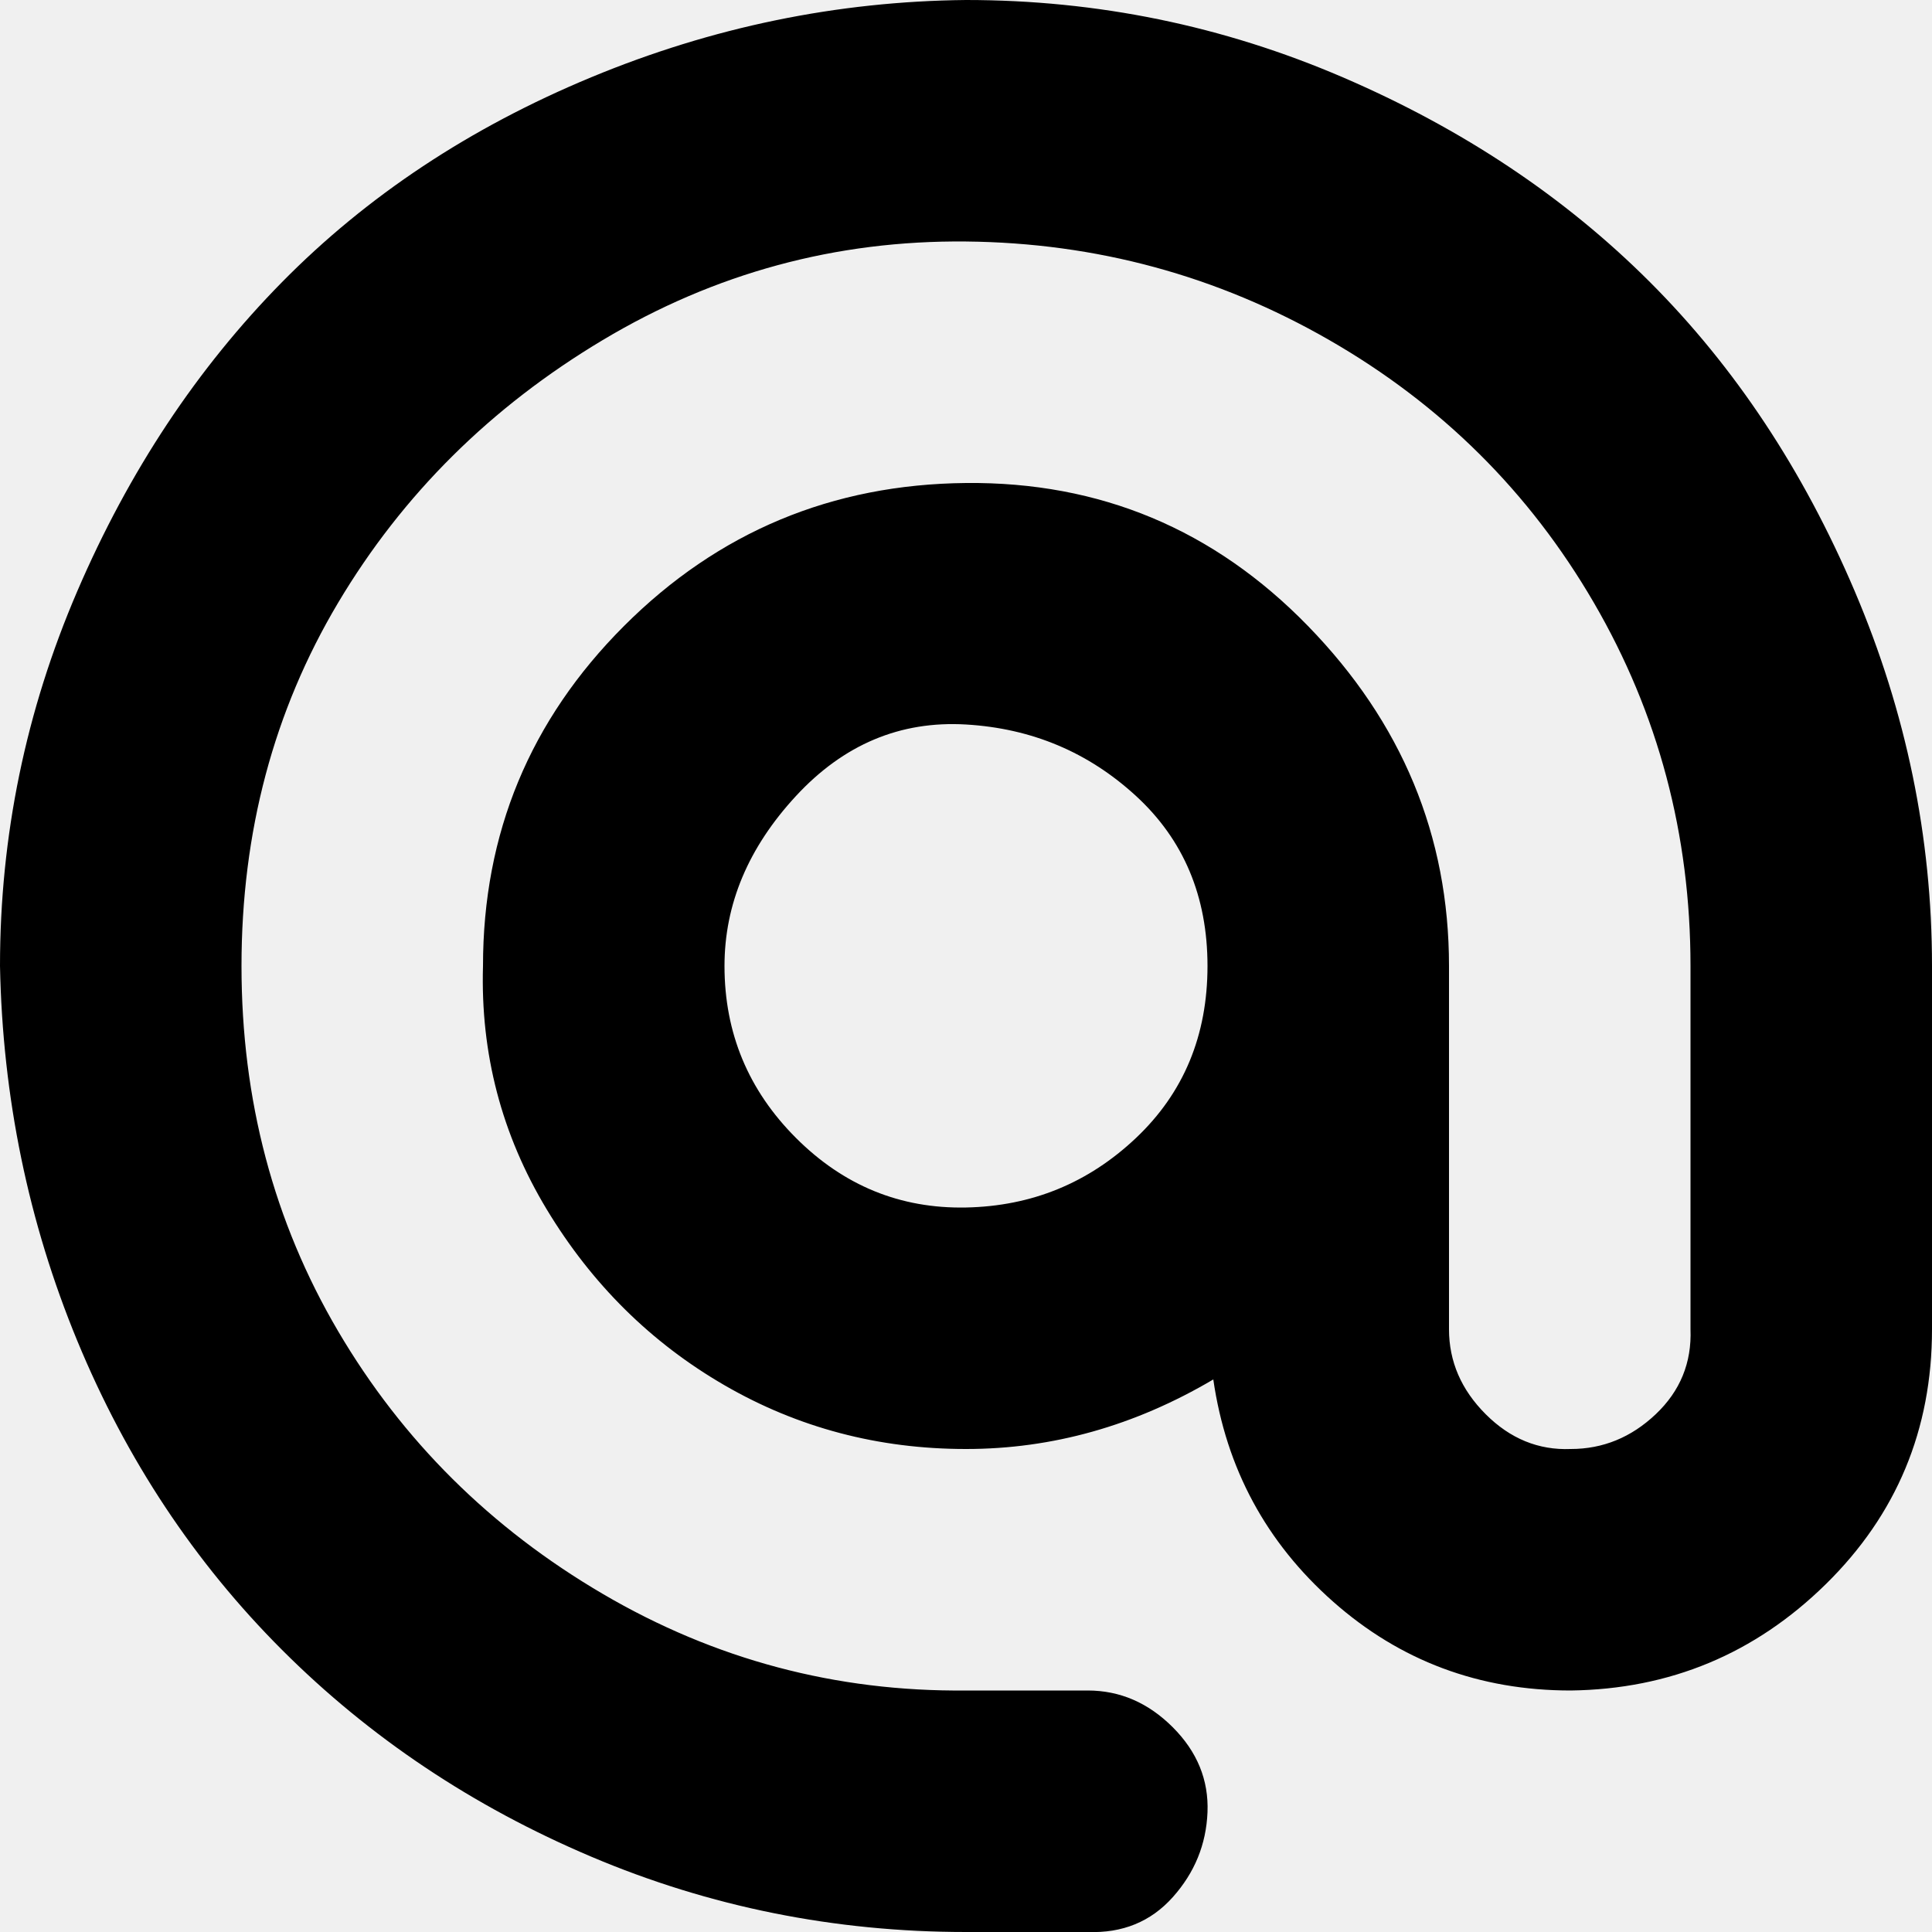
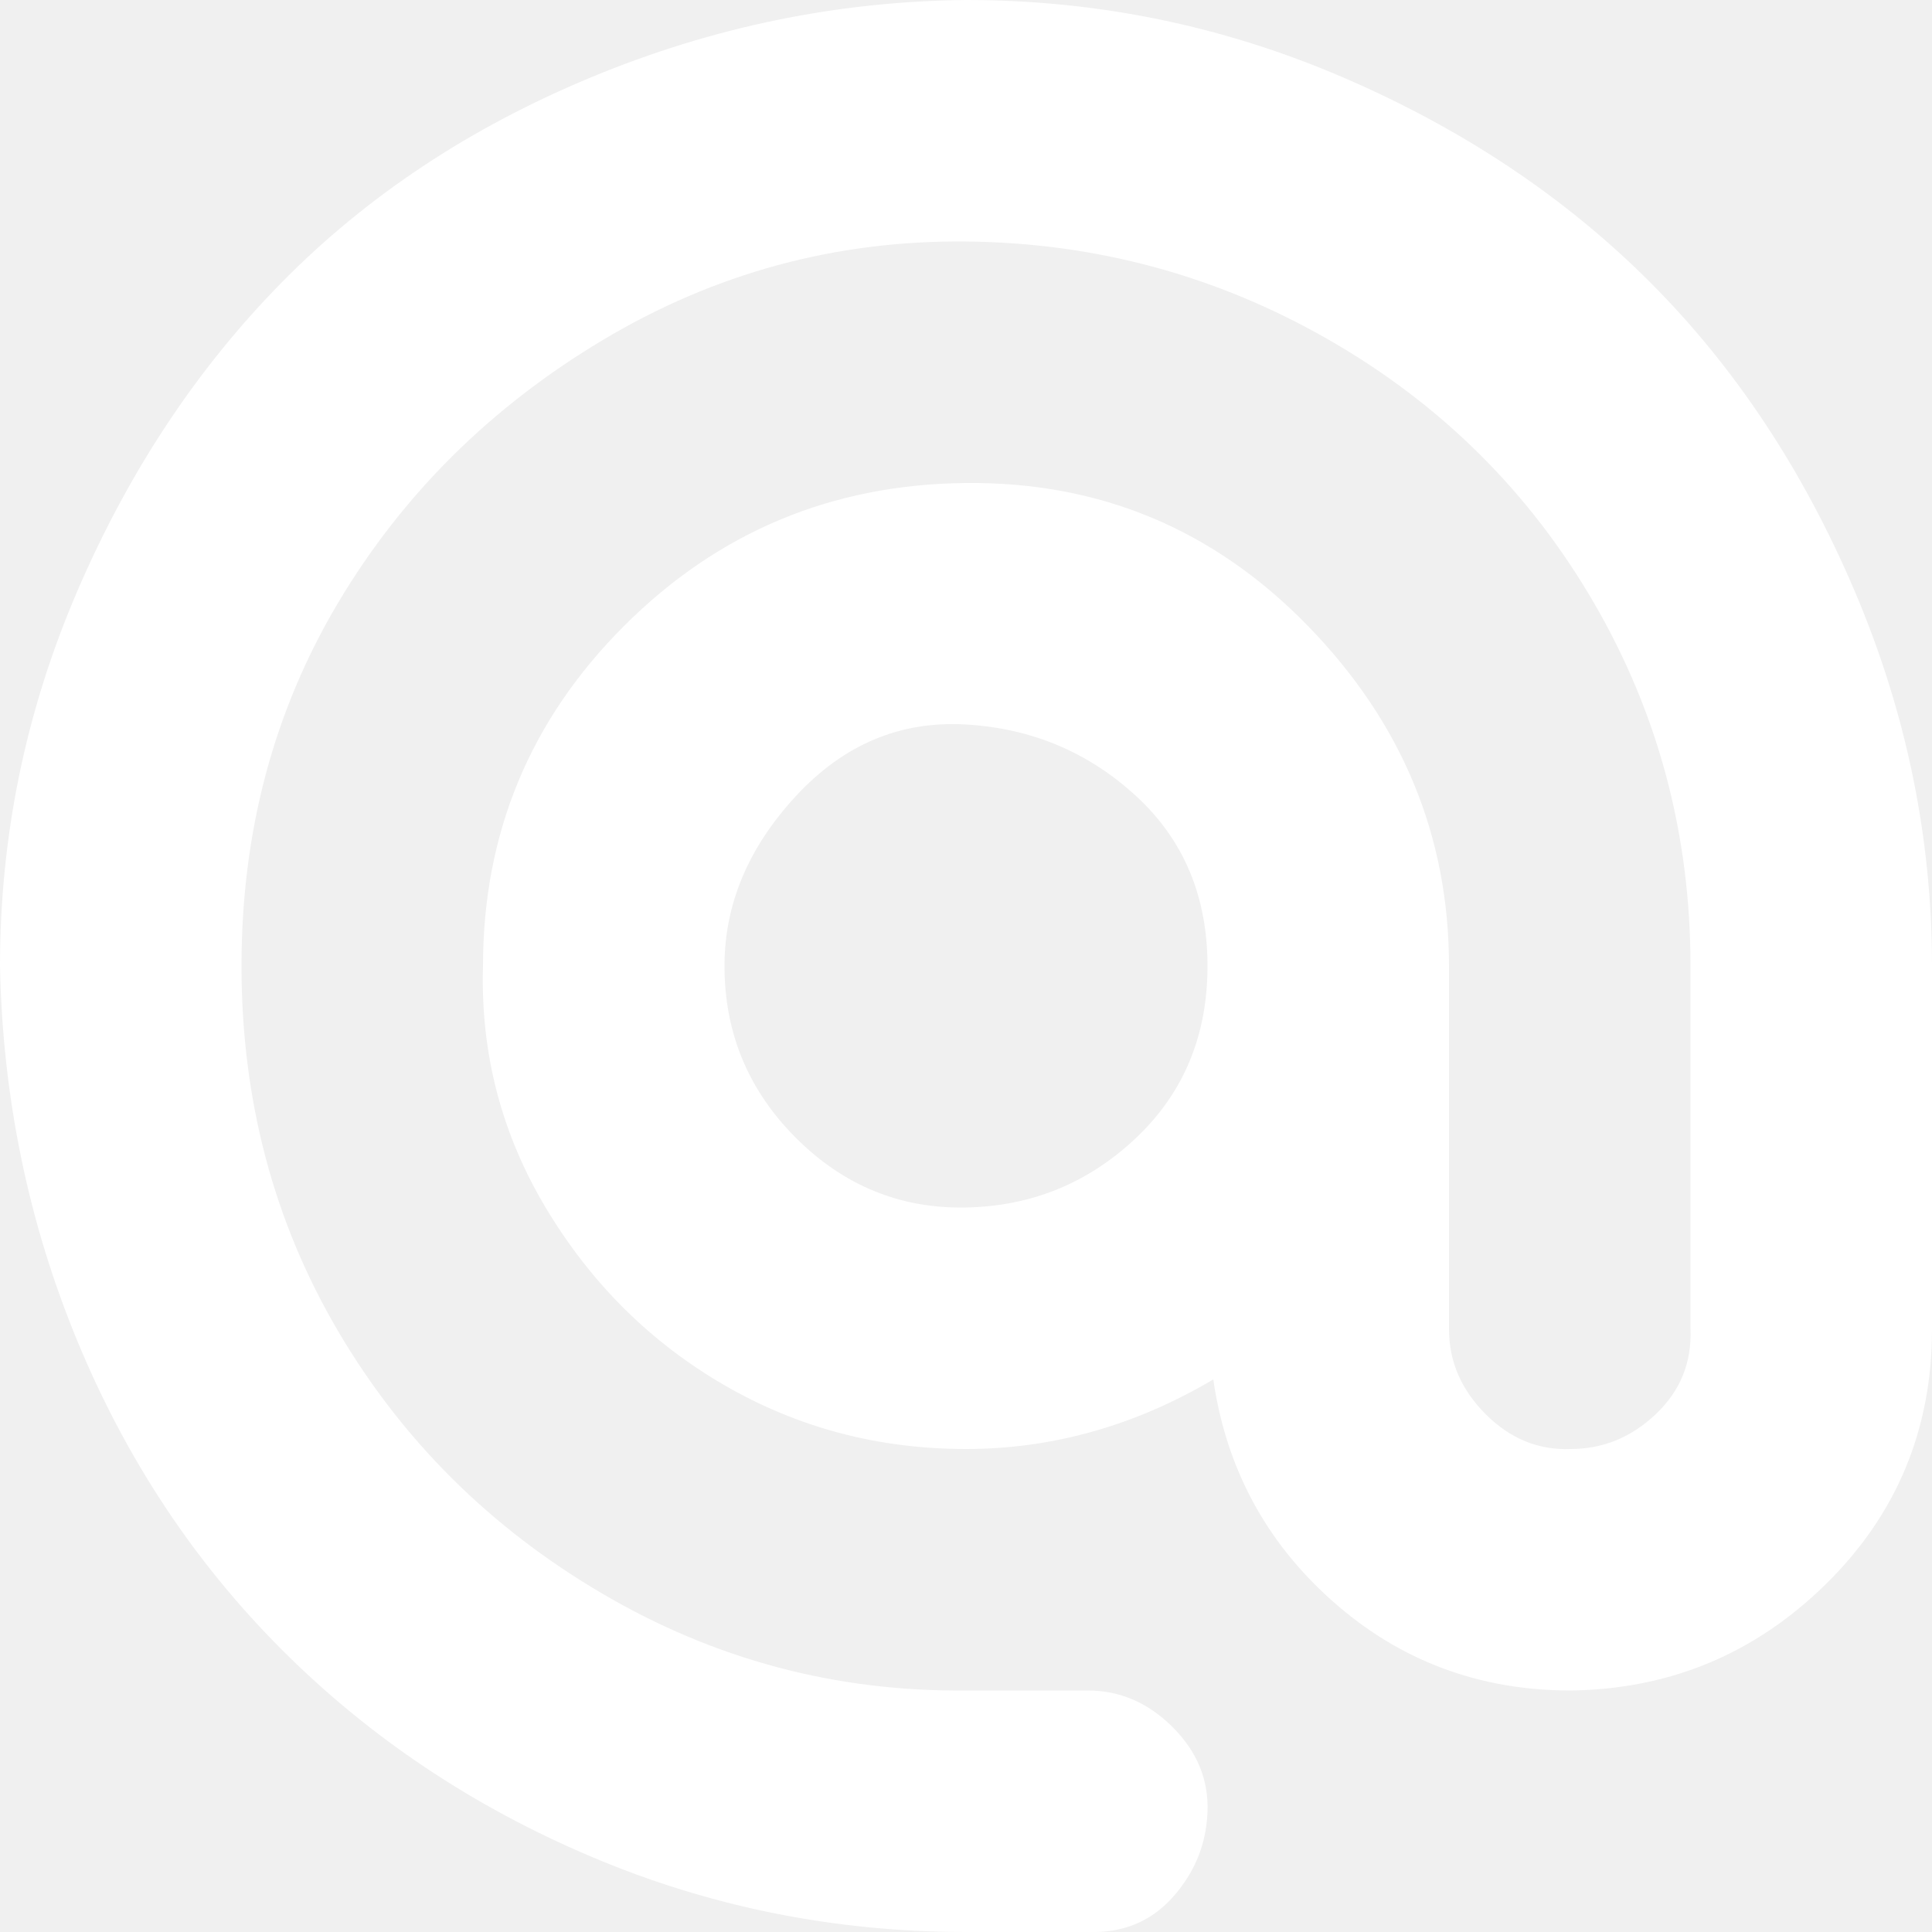
- <svg xmlns="http://www.w3.org/2000/svg" viewBox="0 0 32 32" width="20" height="20" fill="currentColor">
+ <svg xmlns="http://www.w3.org/2000/svg" viewBox="0 0 32 32" width="20" height="20" fill="#ffffff">
  <path d="M0 16q0-3.232 1.28-6.208t3.392-5.12 5.12-3.392 6.208-1.28q3.264 0 6.24 1.28t5.088 3.392 3.392 5.12 1.28 6.208v6.016q0 2.496-1.76 4.224t-4.224 1.76q-2.272 0-3.936-1.472t-1.984-3.68q-1.952 1.152-4.096 1.152-2.176 0-4-1.056t-2.944-2.912-1.056-4.032q0-3.296 2.336-5.632t5.664-2.368 5.664 2.368 2.336 5.632v6.016q0 0.8 0.608 1.408t1.408 0.576q0.8 0 1.408-0.576t0.576-1.408v-6.016q0-3.264-1.6-6.016t-4.384-4.352-6.016-1.632-6.016 1.632-4.384 4.352-1.6 6.016 1.6 6.048 4.384 4.352 6.016 1.6h2.016q0.8 0 1.408 0.608t0.576 1.408-0.576 1.408-1.408 0.576h-2.016q-3.264 0-6.208-1.248t-5.12-3.424-3.392-5.12-1.28-6.208zM12 16q0 1.664 1.184 2.848t2.816 1.152 2.816-1.152 1.184-2.848-1.184-2.816-2.816-1.184-2.816 1.184-1.184 2.816z" />
</svg>
